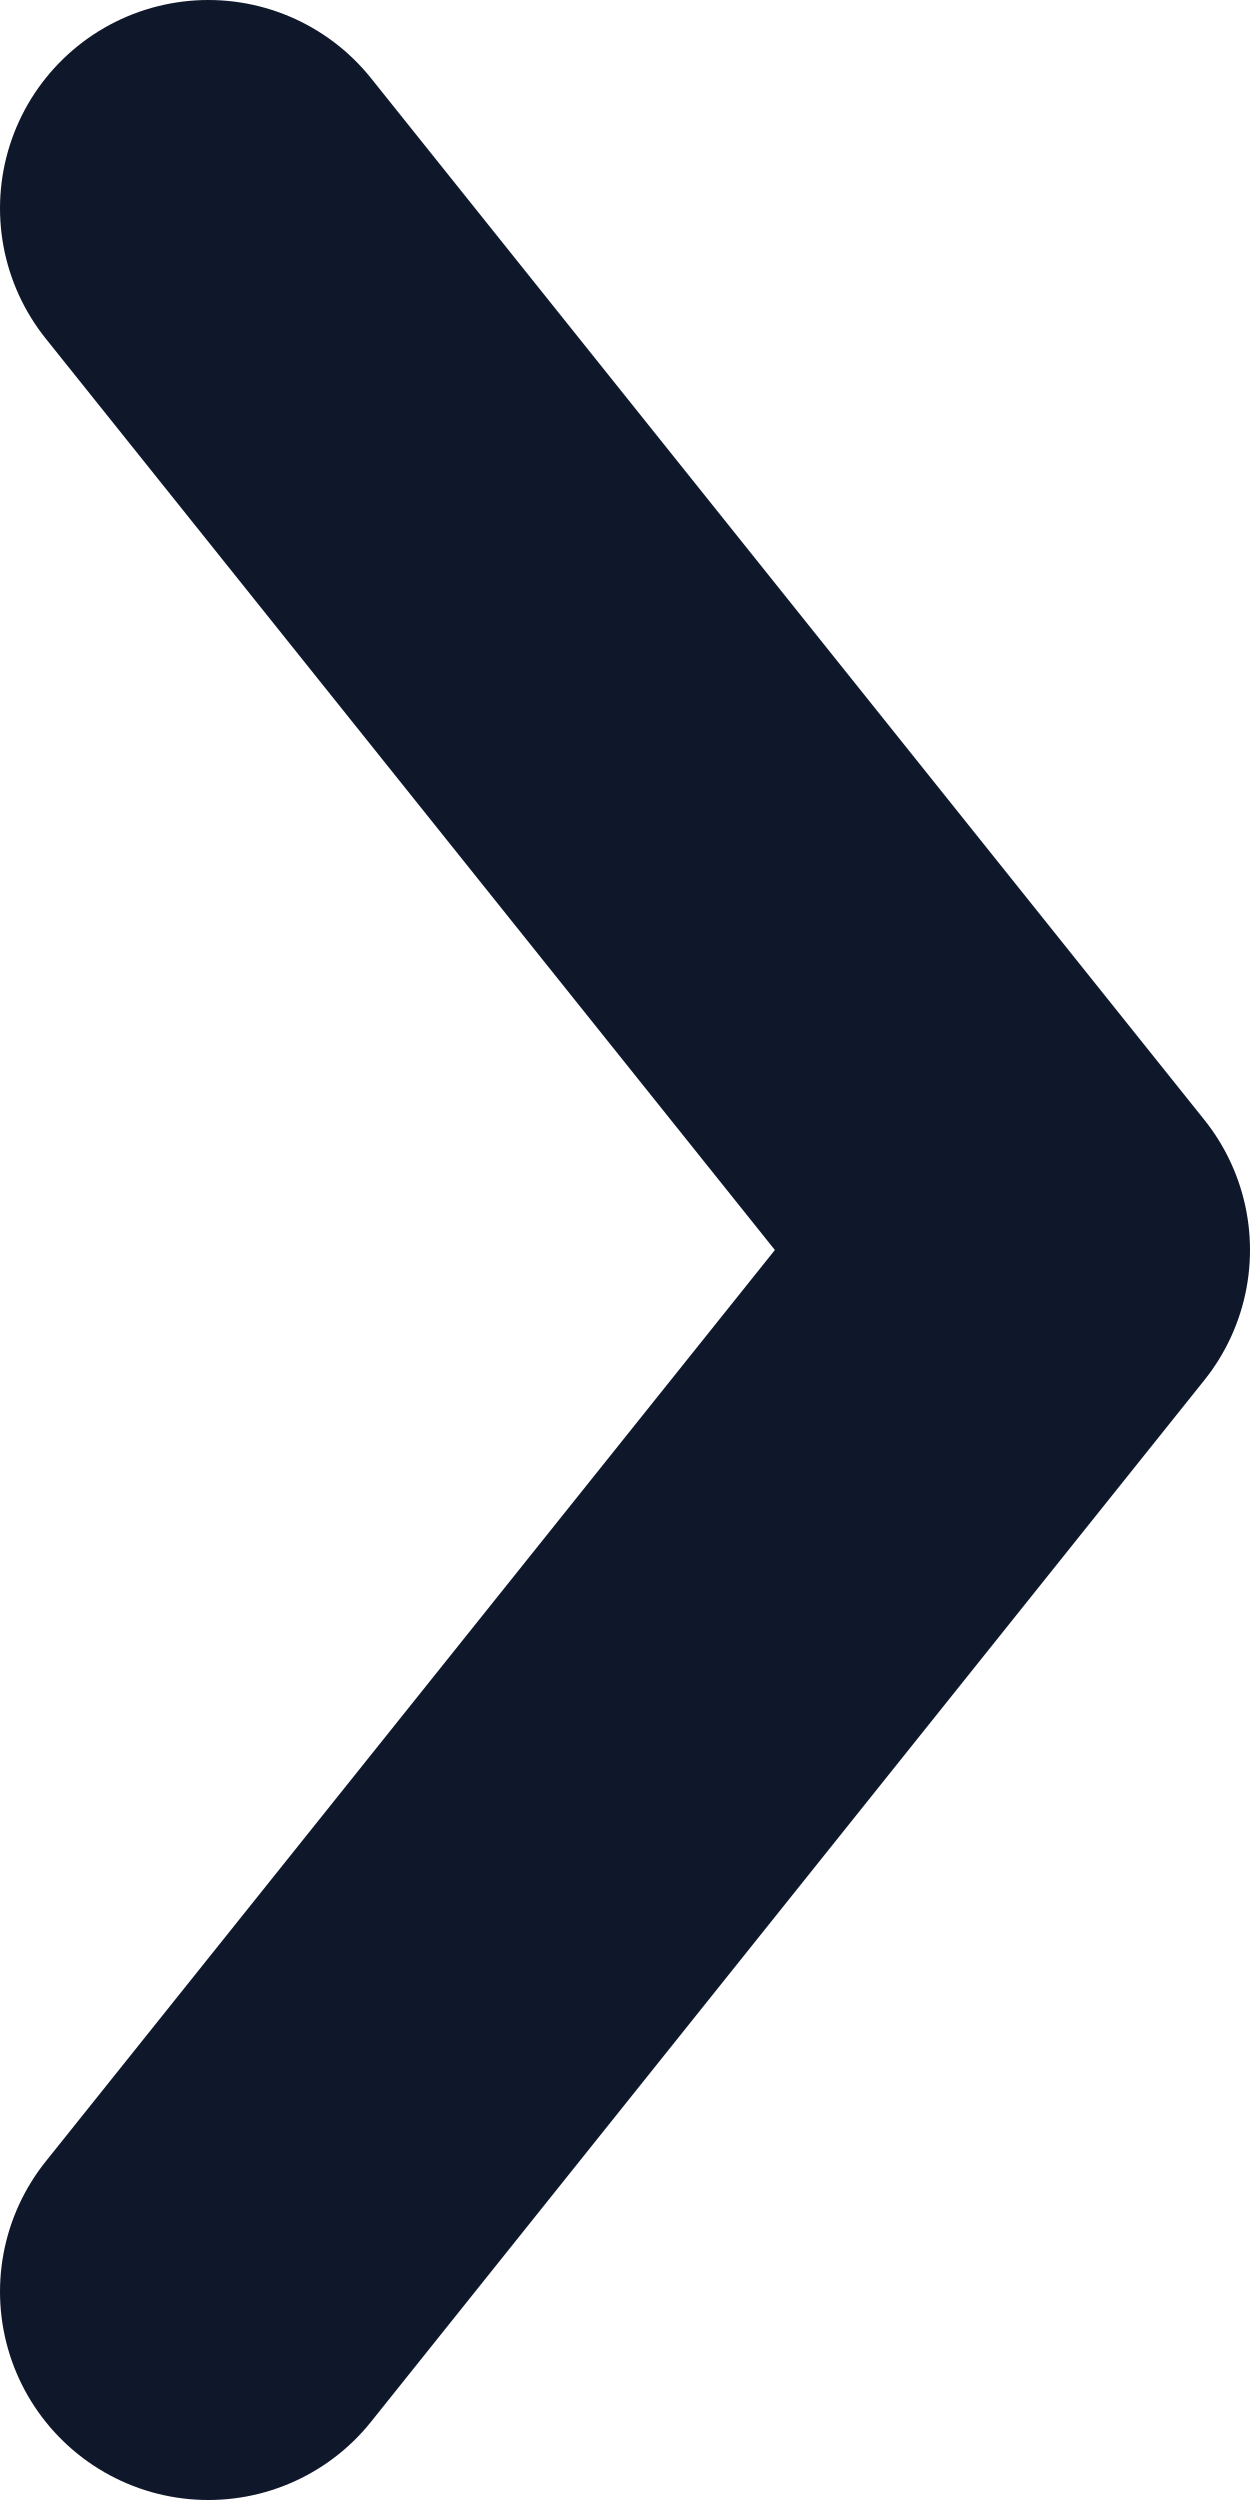
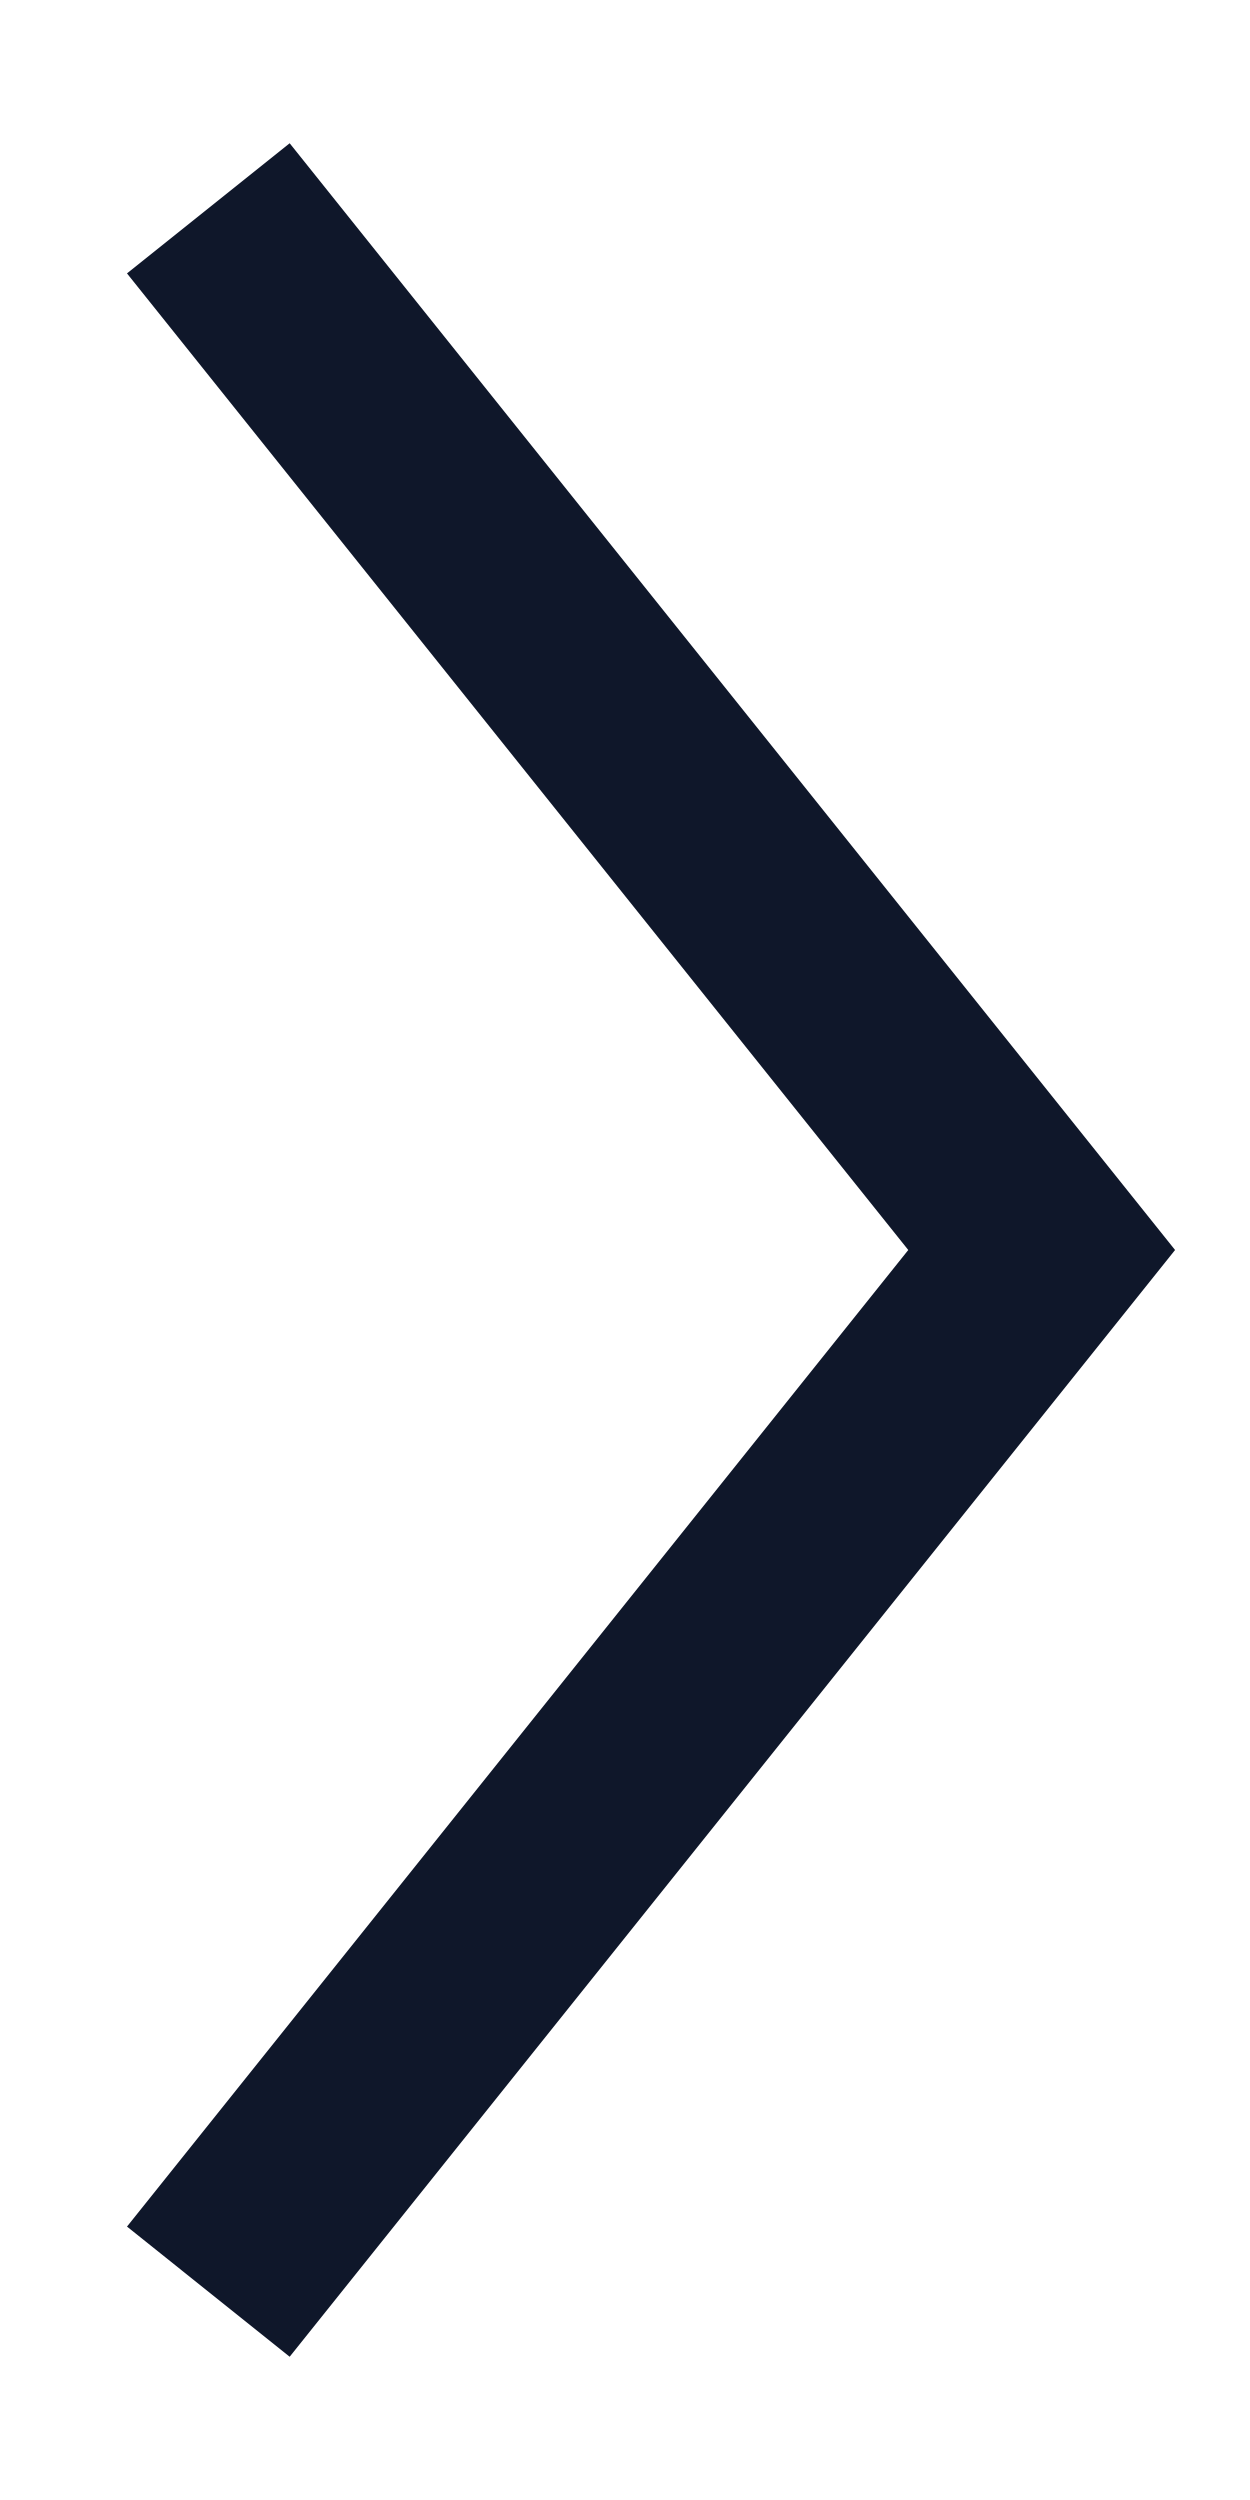
<svg xmlns="http://www.w3.org/2000/svg" width="6" height="12" viewBox="0 0 6 12" fill="none">
-   <path d="M1 1L5 6L1 11" stroke="#0F172A" stroke-width="2" stroke-linecap="round" stroke-linejoin="round" />
+   <path d="M1 1L5 6L1 11" stroke="#0F172A" strokeWidth="2" strokeLinecap="round" strokeLinejoin="round" />
</svg>
